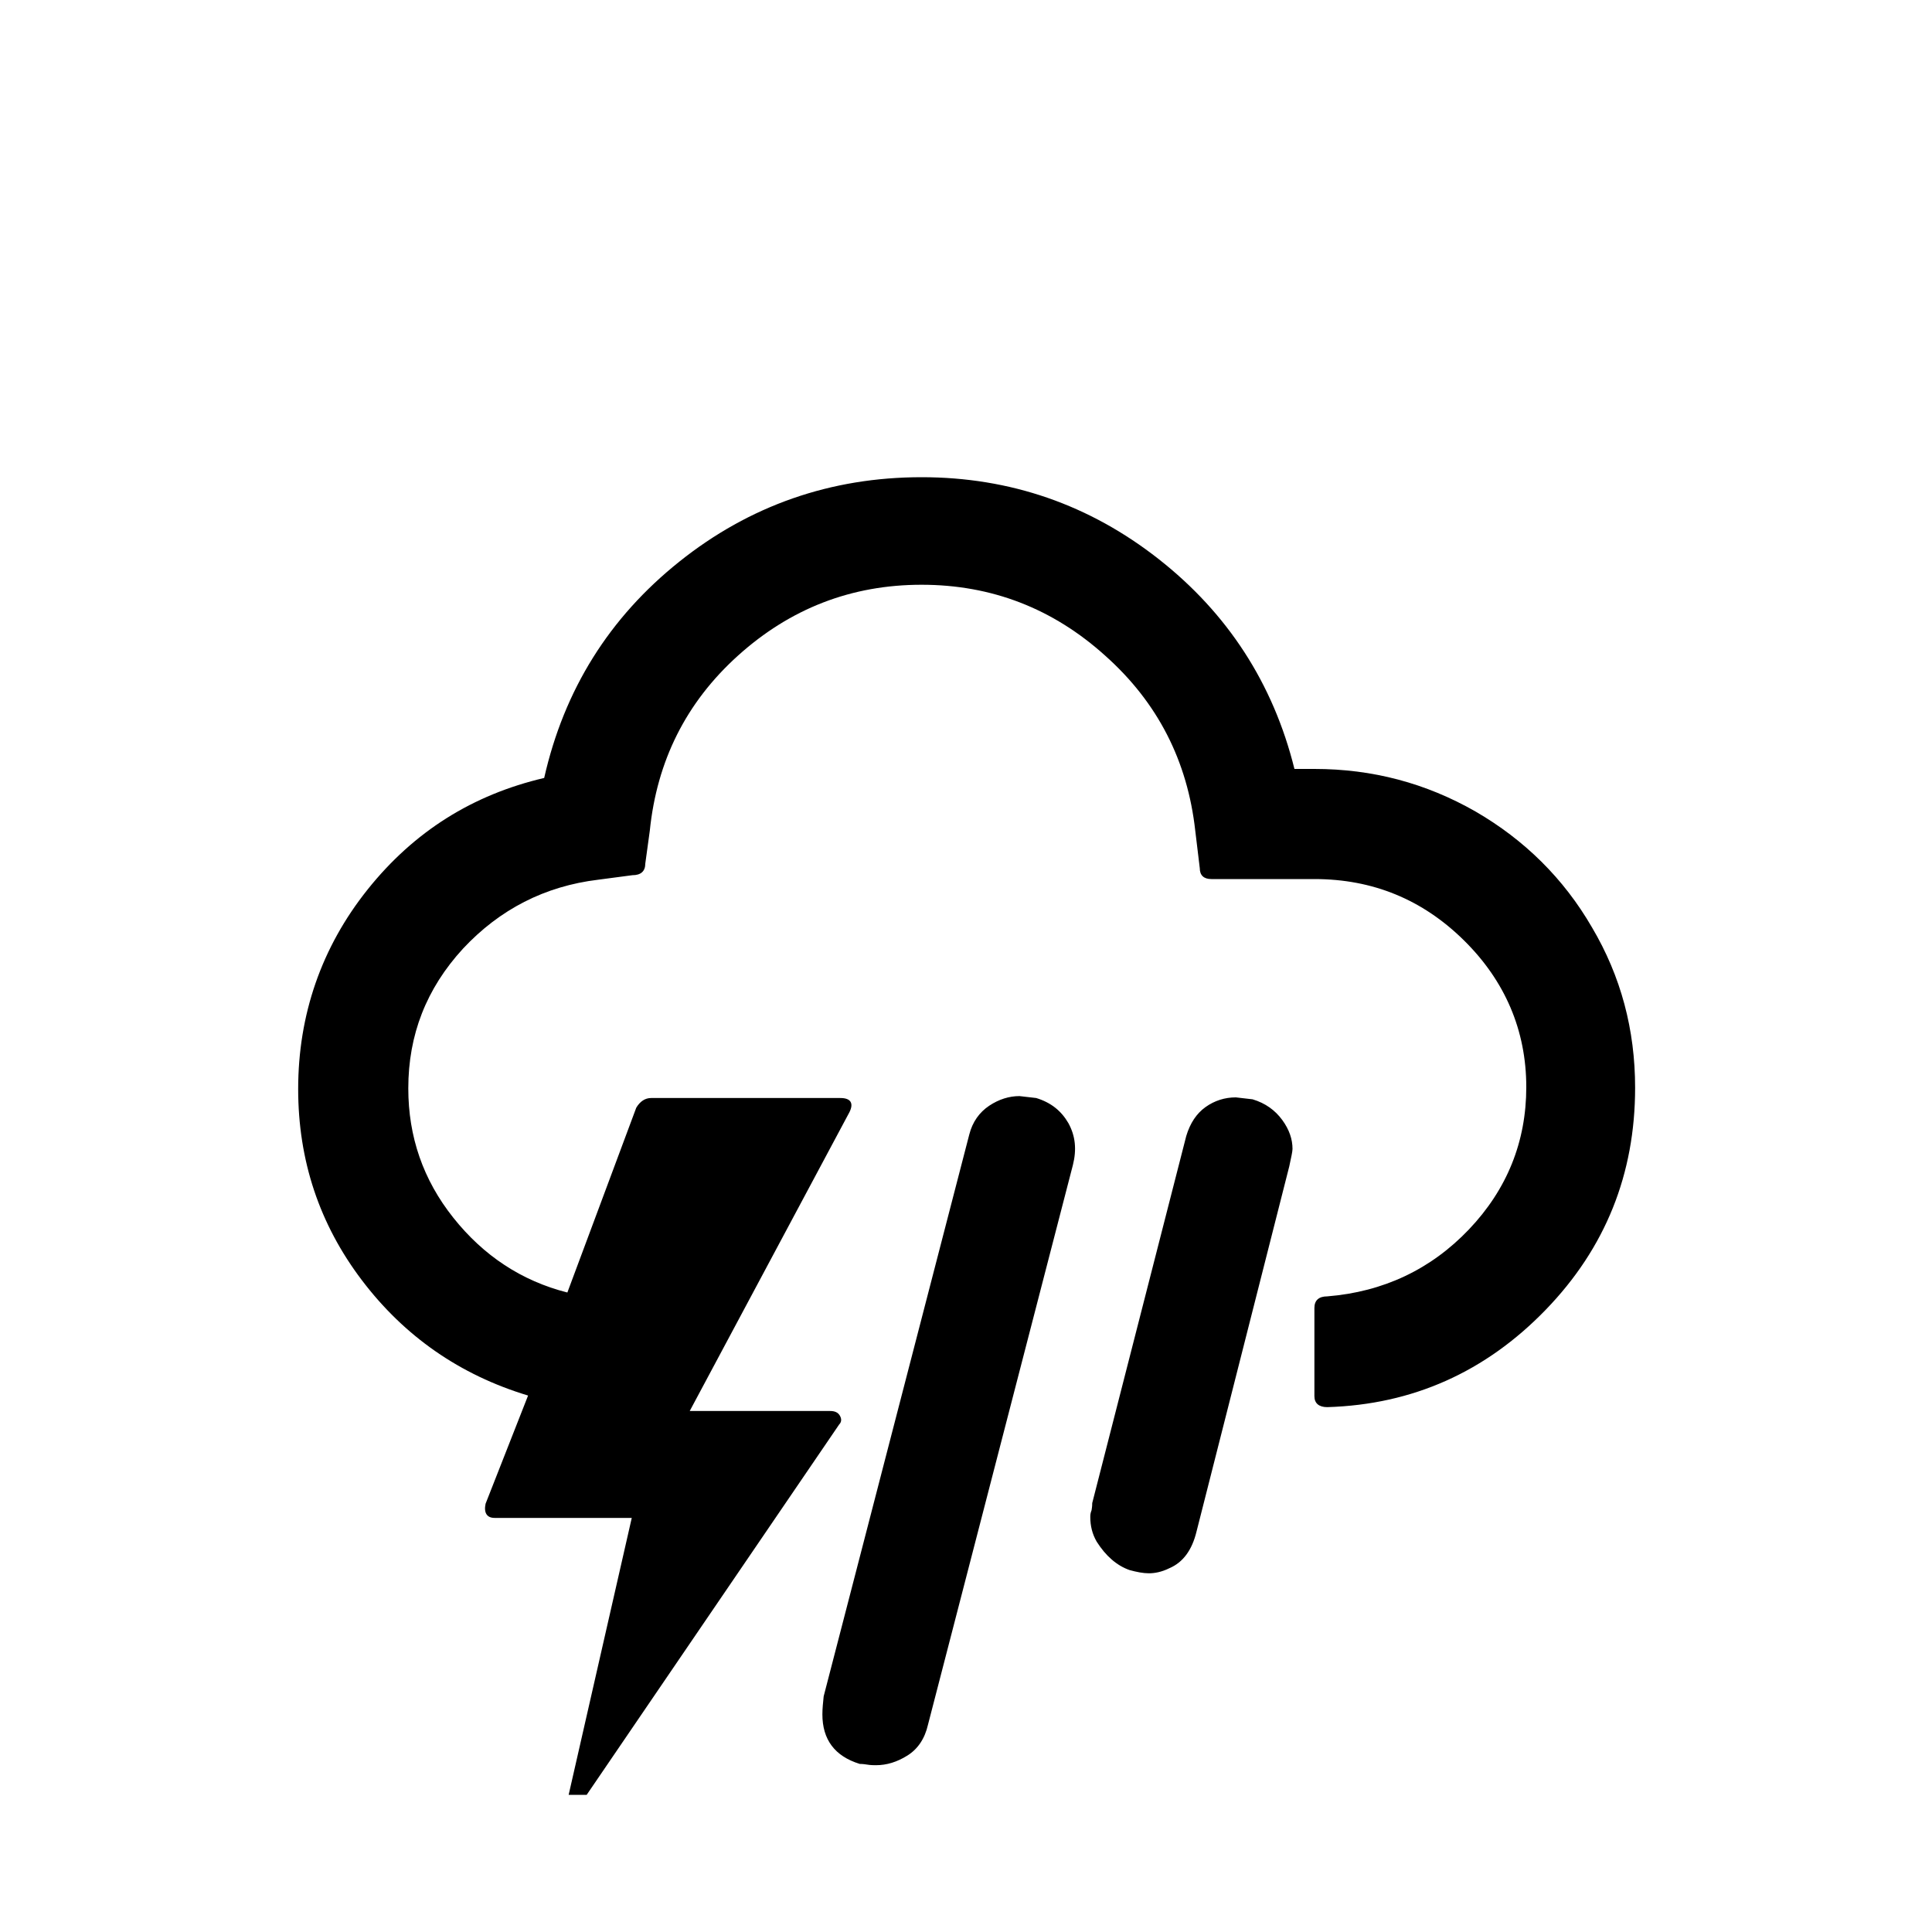
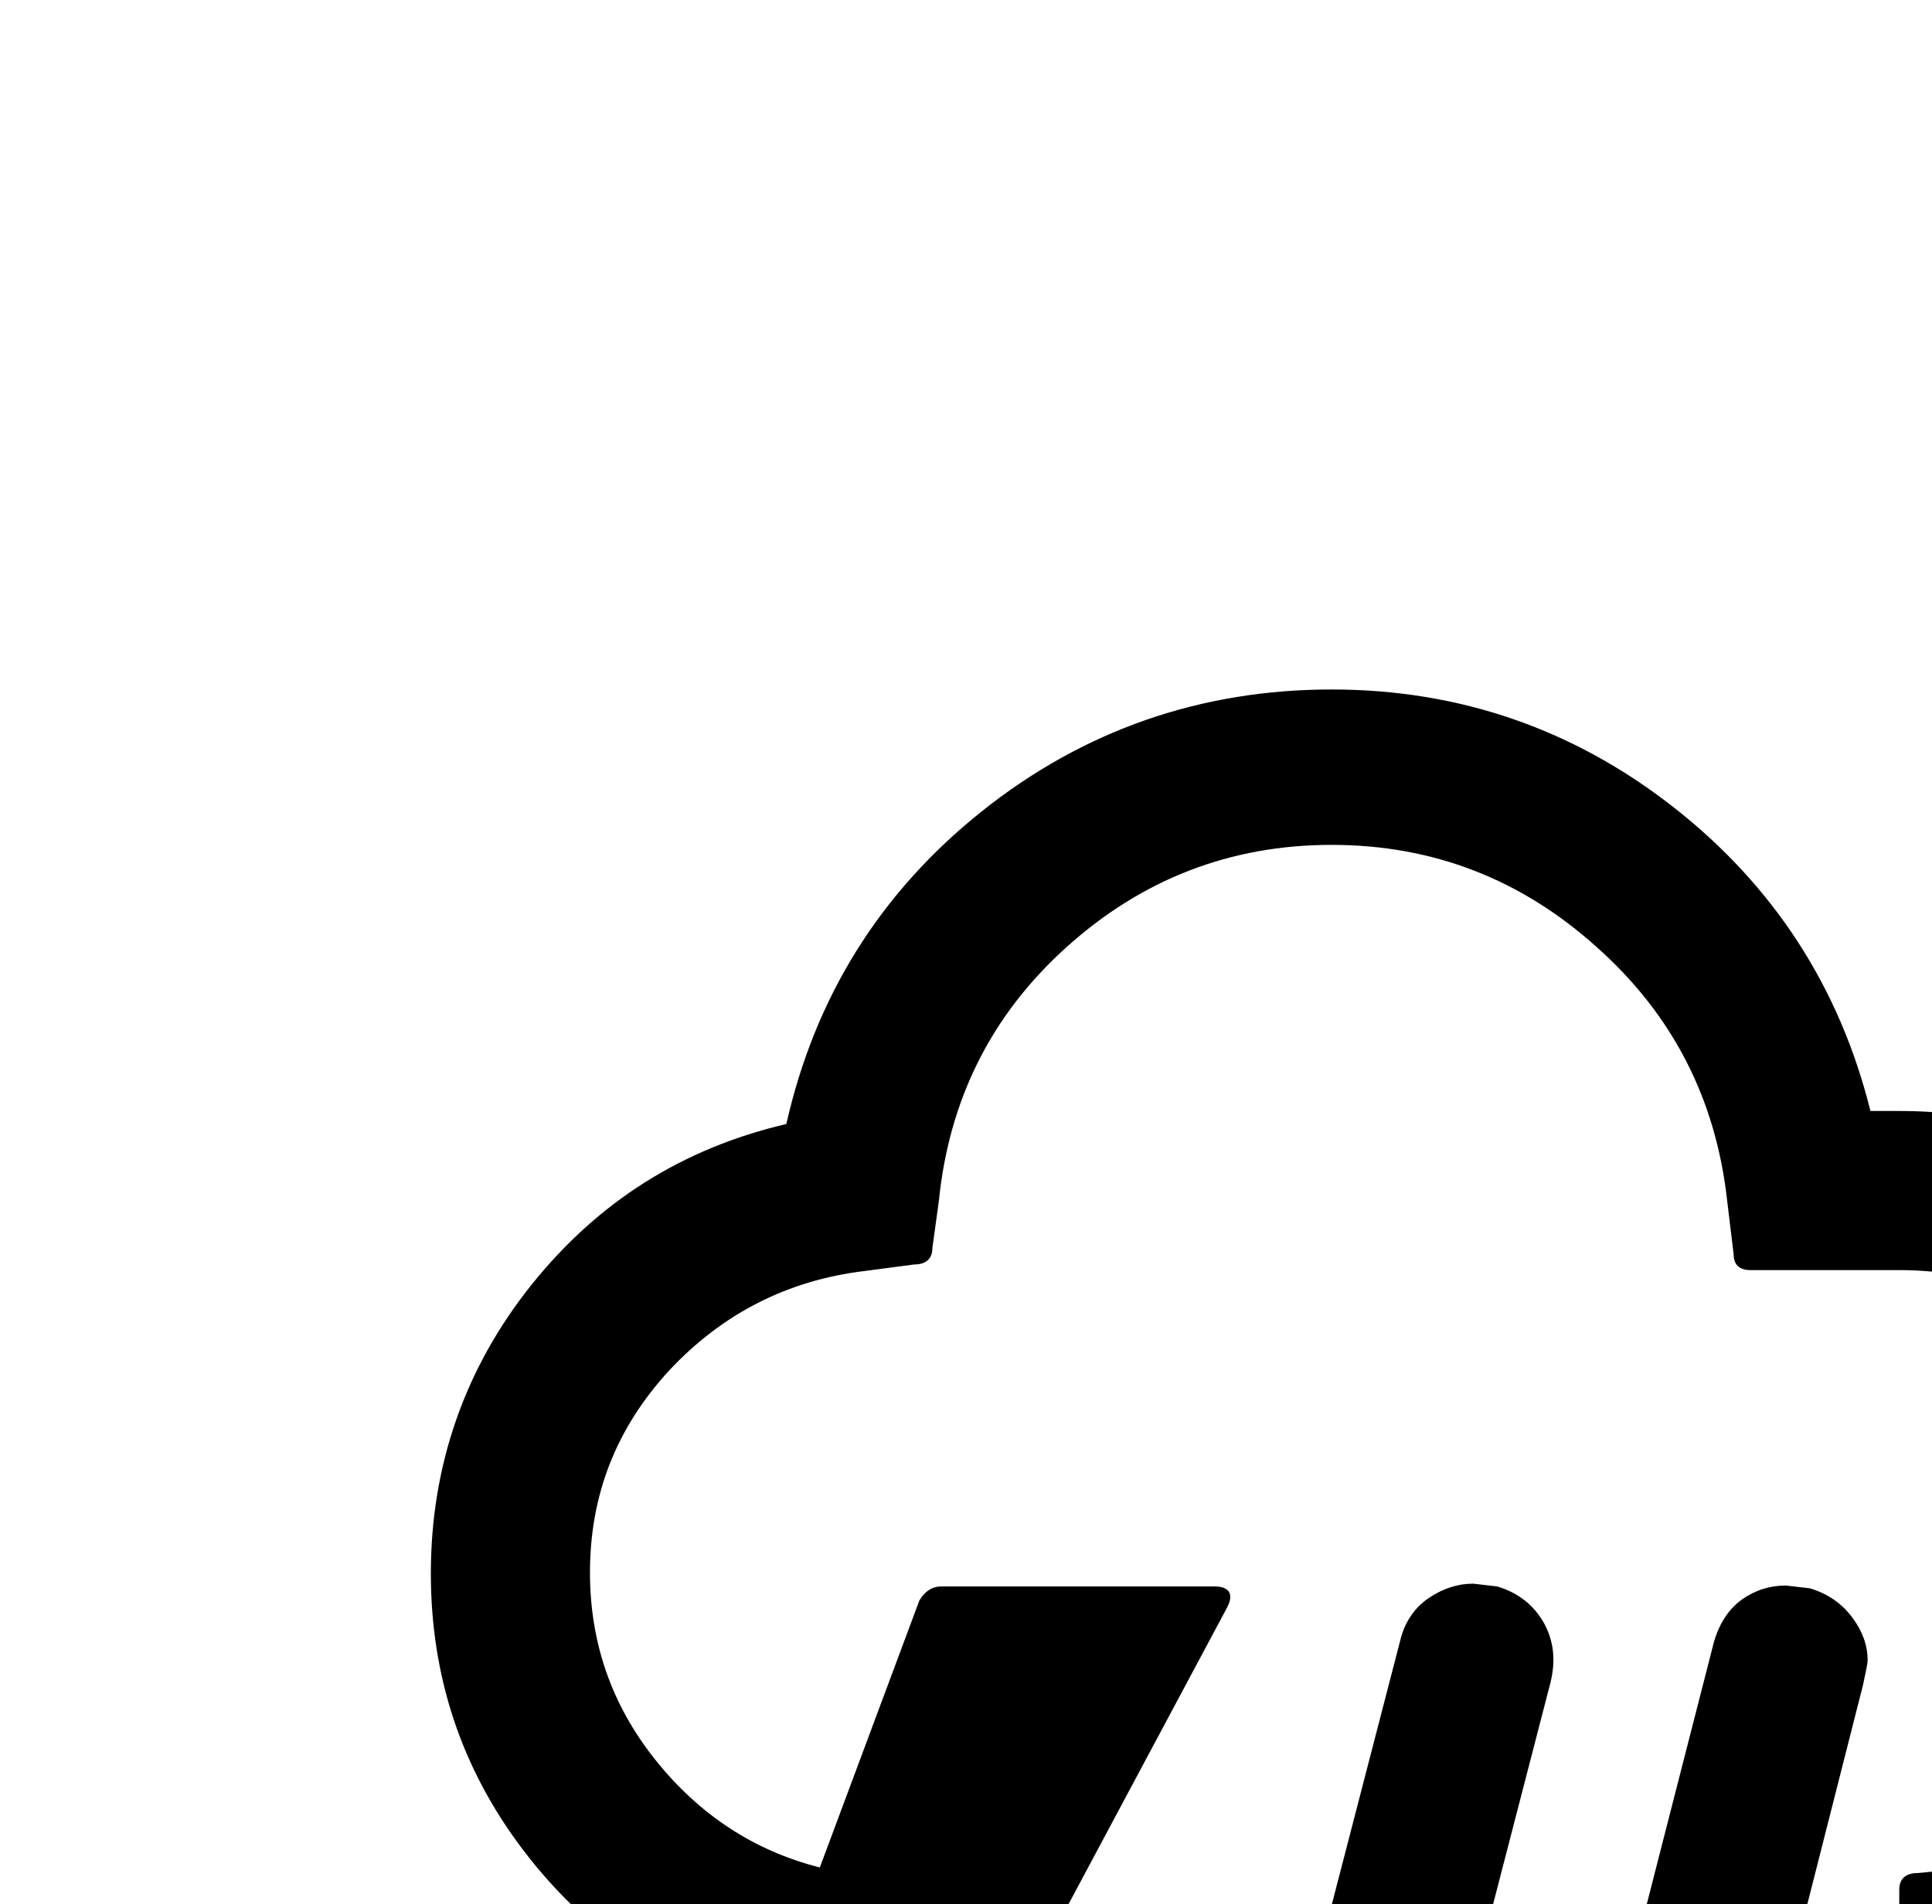
- <svg xmlns="http://www.w3.org/2000/svg" version="1.1" id="Layer_1" x="0px" y="0px" viewBox="0 0 30 30" style="enable-background:new 0 0 30 30;" xml:space="preserve">
+ <svg xmlns="http://www.w3.org/2000/svg" version="1.1" id="Layer_1" x="0px" y="0px">
  <path d="M4.63,16.91c0,1.11,0.33,2.1,0.99,2.97s1.52,1.47,2.58,1.79l-0.66,1.68c-0.03,0.14,0.02,0.22,0.14,0.22h2.13l-0.98,4.3h0.28  l3.92-5.75c0.04-0.04,0.04-0.09,0.01-0.14c-0.03-0.05-0.08-0.07-0.15-0.07h-2.18l2.48-4.64c0.07-0.14,0.02-0.22-0.14-0.22h-2.94  c-0.09,0-0.17,0.05-0.23,0.15l-1.07,2.87c-0.71-0.18-1.3-0.57-1.77-1.16c-0.47-0.59-0.7-1.26-0.7-2.01c0-0.83,0.28-1.55,0.85-2.17  c0.57-0.61,1.27-0.97,2.1-1.07l0.53-0.07c0.13,0,0.2-0.06,0.2-0.18l0.07-0.51c0.11-1.08,0.56-1.99,1.37-2.72  c0.81-0.73,1.76-1.1,2.85-1.1c1.09,0,2.04,0.37,2.85,1.1c0.82,0.73,1.28,1.64,1.4,2.72l0.07,0.58c0,0.11,0.06,0.17,0.18,0.17h1.6  c0.91,0,1.68,0.32,2.32,0.95c0.64,0.63,0.97,1.4,0.97,2.28c0,0.85-0.3,1.59-0.89,2.21c-0.59,0.62-1.33,0.97-2.2,1.04  c-0.13,0-0.2,0.06-0.2,0.18v1.37c0,0.11,0.07,0.17,0.2,0.17c1.33-0.04,2.46-0.55,3.39-1.51s1.39-2.11,1.39-3.45  c0-0.9-0.22-1.73-0.67-2.49c-0.44-0.76-1.05-1.36-1.81-1.8c-0.77-0.44-1.6-0.66-2.5-0.66H20.1c-0.33-1.33-1.04-2.42-2.11-3.26  s-2.3-1.27-3.68-1.27c-1.41,0-2.67,0.44-3.76,1.31s-1.79,1.99-2.1,3.36c-1.11,0.26-2.02,0.83-2.74,1.73S4.63,15.76,4.63,16.91z   M12.77,26.62c0,0.39,0.19,0.65,0.58,0.77c0.01,0,0.05,0,0.11,0.01c0.06,0.01,0.11,0.01,0.14,0.01c0.17,0,0.33-0.05,0.49-0.15  c0.16-0.1,0.27-0.26,0.32-0.48l2.25-8.69c0.06-0.24,0.04-0.45-0.07-0.65c-0.11-0.19-0.27-0.32-0.5-0.39  c-0.17-0.02-0.26-0.03-0.26-0.03c-0.16,0-0.32,0.05-0.47,0.15c-0.15,0.1-0.26,0.25-0.31,0.45l-2.26,8.72  C12.78,26.44,12.77,26.53,12.77,26.62z M16.93,23.56c0,0.13,0.03,0.26,0.1,0.38c0.14,0.22,0.31,0.37,0.51,0.44  c0.11,0.03,0.21,0.05,0.3,0.05s0.2-0.02,0.32-0.08c0.21-0.09,0.35-0.28,0.42-0.57l1.44-5.67c0.03-0.14,0.05-0.23,0.05-0.27  c0-0.15-0.05-0.3-0.16-0.45s-0.26-0.26-0.46-0.32c-0.17-0.02-0.26-0.03-0.26-0.03c-0.17,0-0.33,0.05-0.47,0.15  c-0.14,0.1-0.24,0.25-0.3,0.45l-1.46,5.7c0,0.02,0,0.05-0.01,0.11C16.93,23.5,16.93,23.53,16.93,23.56z" />
</svg>
